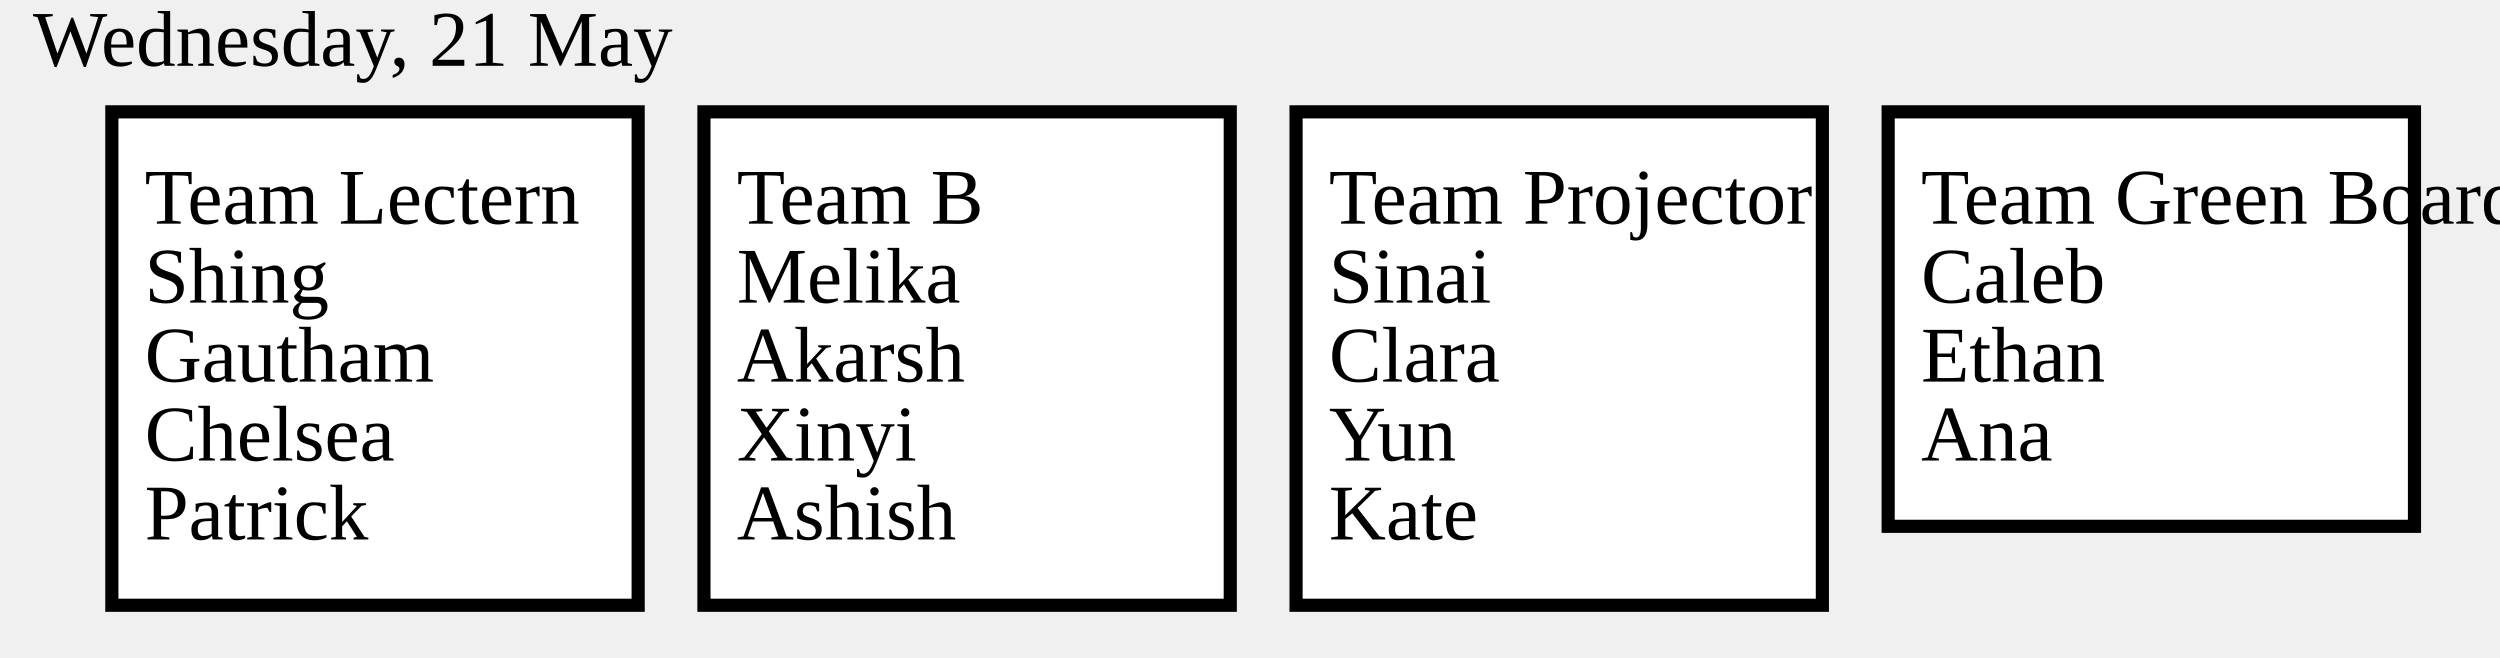
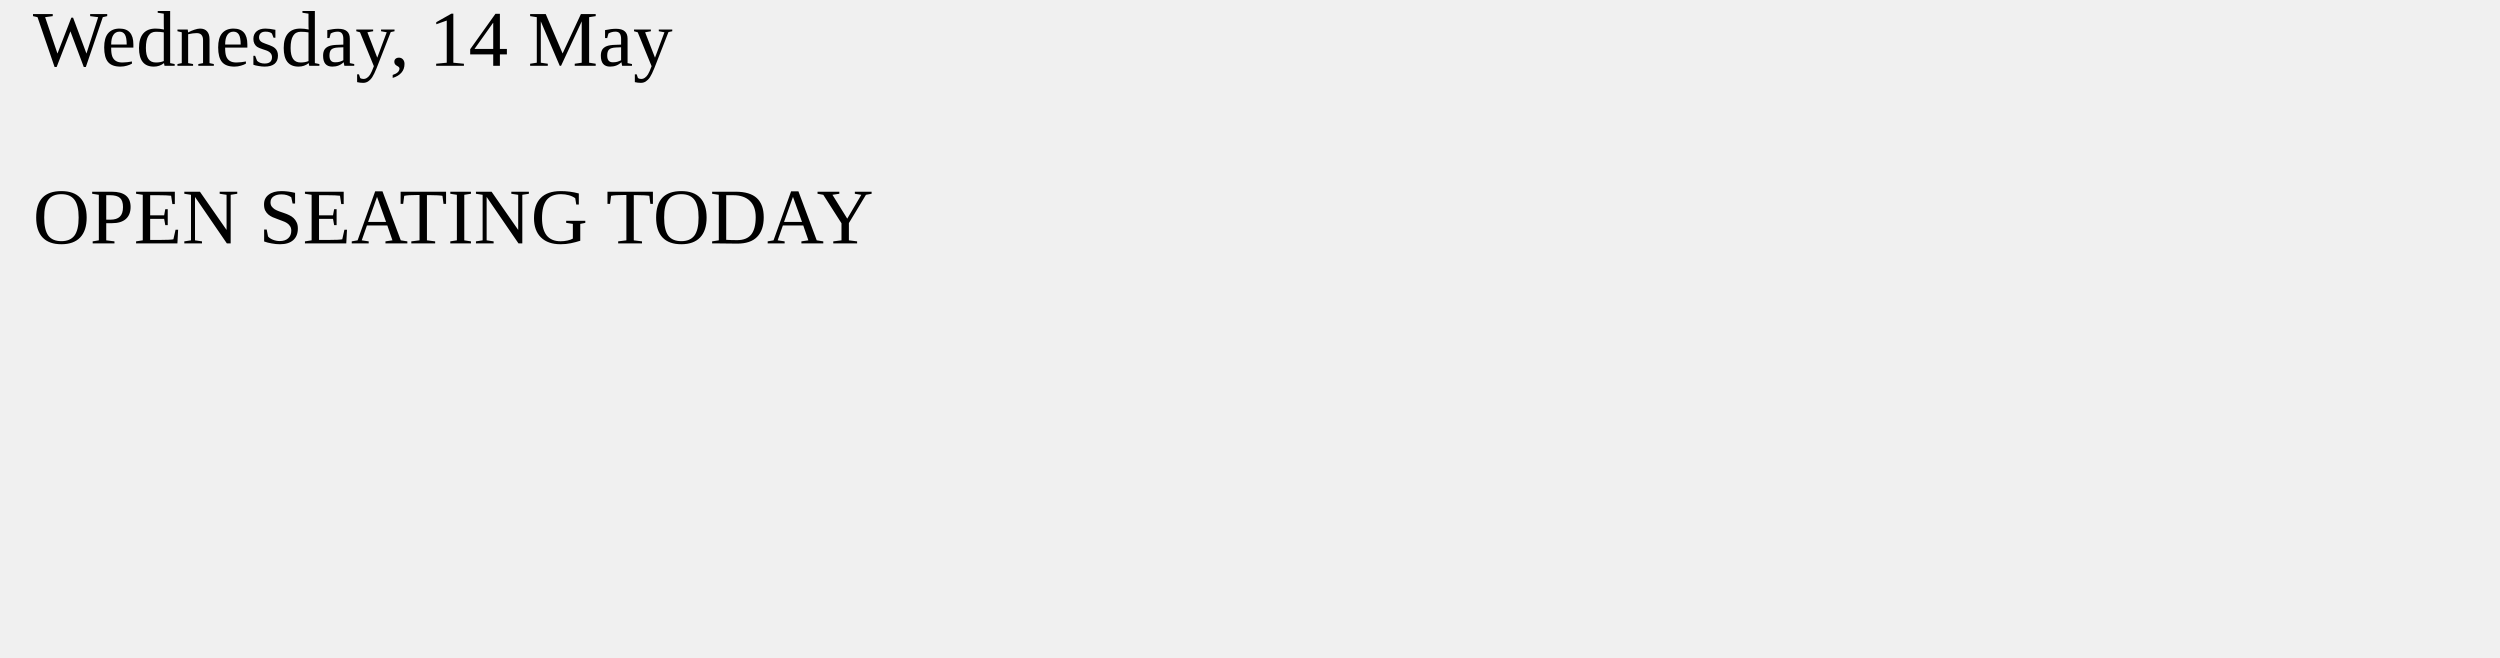
<svg xmlns="http://www.w3.org/2000/svg" width="380" height="100" viewBox="0 0 380 100" displayInline="False">
  <defs>
</defs>
-   <rect x="17" y="17" width="80" height="75" fill="#ffffff" stroke-width="2" stroke="black" />
-   <text x="22" y="34" font-size="12" fill="black">Team Lectern</text>
-   <text x="22" y="46" font-size="12" fill="black">Shing</text>
-   <text x="22" y="58" font-size="12" fill="black">Gautham</text>
-   <text x="22" y="70" font-size="12" fill="black">Chelsea</text>
-   <text x="22" y="82" font-size="12" fill="black">Patrick</text>
-   <rect x="107" y="17" width="80" height="75" fill="#ffffff" stroke-width="2" stroke="black" />
-   <text x="112" y="34" font-size="12" fill="black">Team B</text>
-   <text x="112" y="46" font-size="12" fill="black">Melika</text>
-   <text x="112" y="58" font-size="12" fill="black">Akarsh</text>
-   <text x="112" y="70" font-size="12" fill="black">Xinyi</text>
-   <text x="112" y="82" font-size="12" fill="black">Ashish</text>
-   <rect x="197" y="17" width="80" height="75" fill="#ffffff" stroke-width="2" stroke="black" />
-   <text x="202" y="34" font-size="12" fill="black">Team Projector</text>
-   <text x="202" y="46" font-size="12" fill="black">Sinai</text>
-   <text x="202" y="58" font-size="12" fill="black">Clara</text>
-   <text x="202" y="70" font-size="12" fill="black">Yun</text>
-   <text x="202" y="82" font-size="12" fill="black">Kate</text>
-   <rect x="287" y="17" width="80" height="63" fill="#ffffff" stroke-width="2" stroke="black" />
-   <text x="292" y="34" font-size="12" fill="black">Team Green Board</text>
-   <text x="292" y="46" font-size="12" fill="black">Caleb</text>
-   <text x="292" y="58" font-size="12" fill="black">Ethan</text>
-   <text x="292" y="70" font-size="12" fill="black">Ana</text>
-   <text x="5" y="10" font-size="12" fill="black">Wednesday, 21 May</text>
+   <text x="5" y="37" font-size="12" fill="black">OPEN SEATING TODAY</text>
+   <text x="5" y="10" font-size="12" fill="black">Wednesday, 14 May</text>
</svg>
